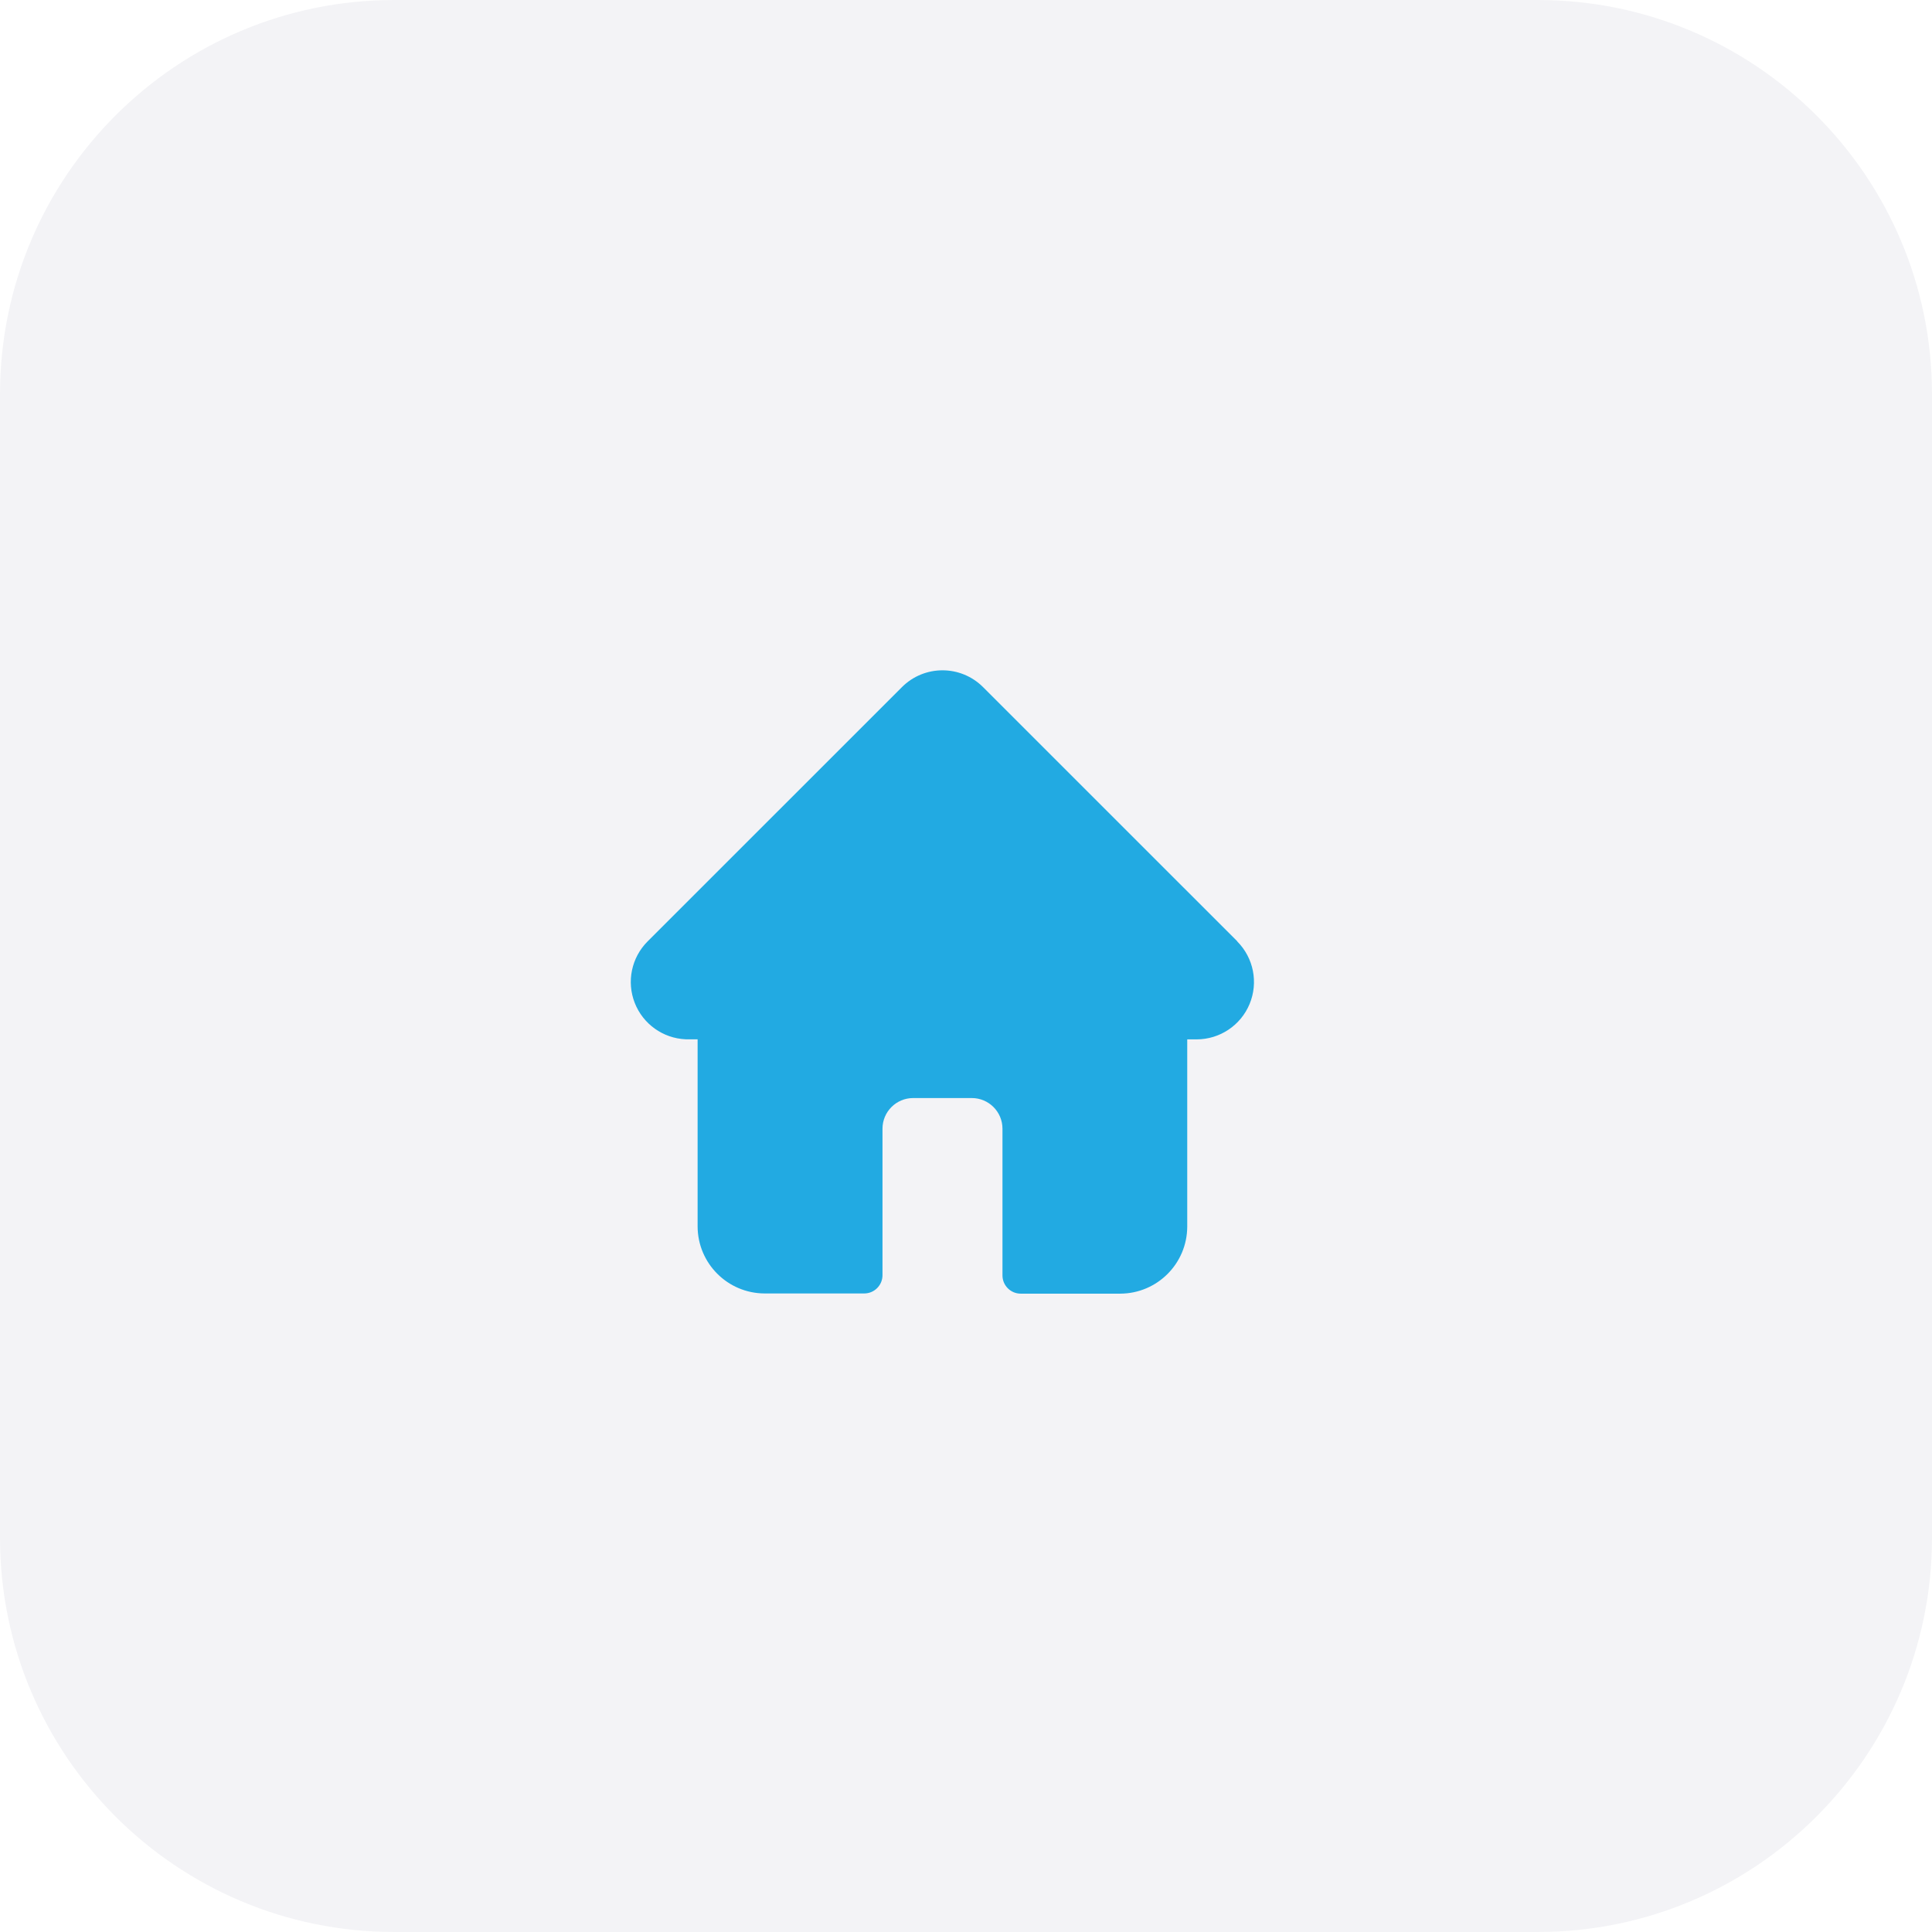
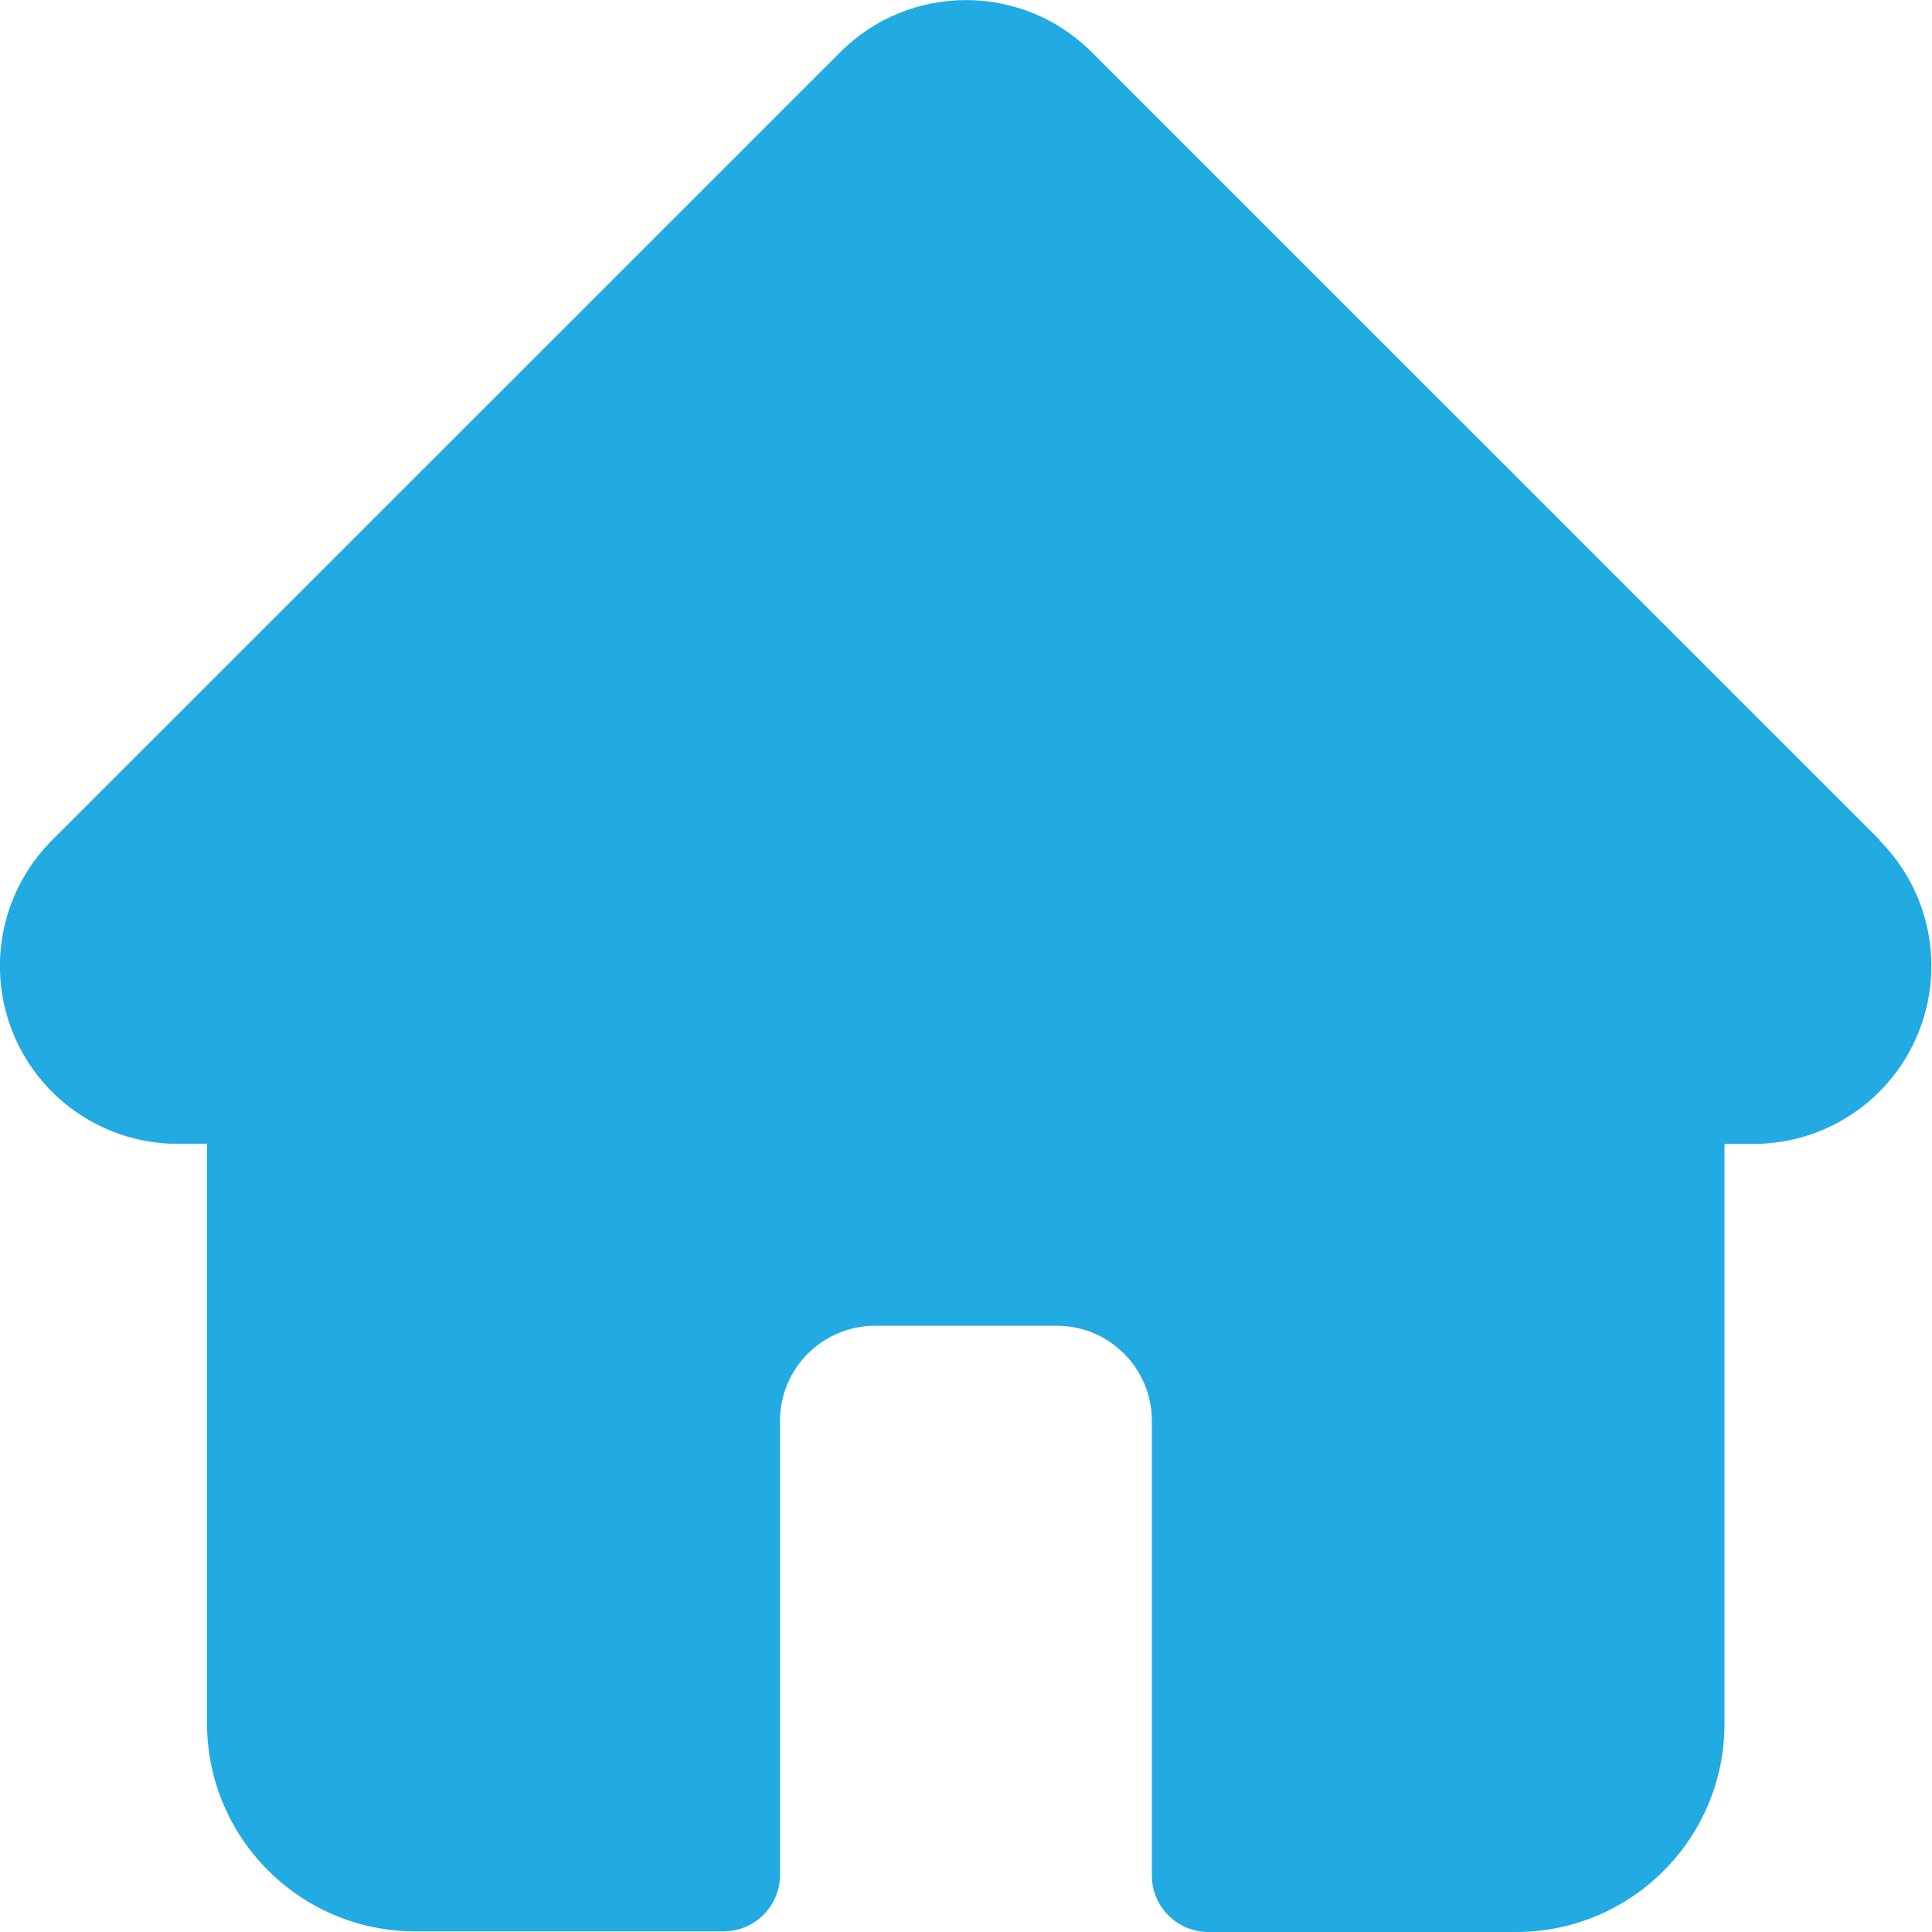
- <svg xmlns="http://www.w3.org/2000/svg" width="49" height="49" viewBox="0 0 49 49">
-   <g id="Group_1742" data-name="Group 1742" transform="translate(-232 -323)">
-     <rect id="scale-white-color-0" width="49" height="49" rx="10" transform="translate(232 323)" fill="#f3f3f6" />
-     <path id="home" d="M15.383,6.876h0L8.933.427a1.455,1.455,0,0,0-2.058,0L.429,6.872l-.007.007a1.455,1.455,0,0,0,.969,2.48l.045,0h.257v4.746a1.705,1.705,0,0,0,1.7,1.7H5.919a.463.463,0,0,0,.463-.463V11.626a.778.778,0,0,1,.777-.777H8.648a.778.778,0,0,1,.777.777v3.721a.463.463,0,0,0,.463.463h2.523a1.705,1.705,0,0,0,1.7-1.7V9.361h.238a1.456,1.456,0,0,0,1.03-2.484Zm0,0" transform="translate(248 340)" fill="#22aae2" />
-   </g>
+ <svg xmlns="http://www.w3.org/2000/svg" width="15.808" height="15.81" viewBox="0 0 15.808 15.81">
+   <path id="home" d="M15.383,6.876h0L8.933.427a1.455,1.455,0,0,0-2.058,0L.429,6.872l-.007.007a1.455,1.455,0,0,0,.969,2.48l.045,0h.257v4.746a1.705,1.705,0,0,0,1.7,1.7H5.919a.463.463,0,0,0,.463-.463V11.626a.778.778,0,0,1,.777-.777H8.648a.778.778,0,0,1,.777.777v3.721a.463.463,0,0,0,.463.463h2.523a1.705,1.705,0,0,0,1.7-1.7V9.361h.238a1.456,1.456,0,0,0,1.03-2.484Zm0,0" transform="translate(0.001)" fill="#22aae2" />
</svg>
